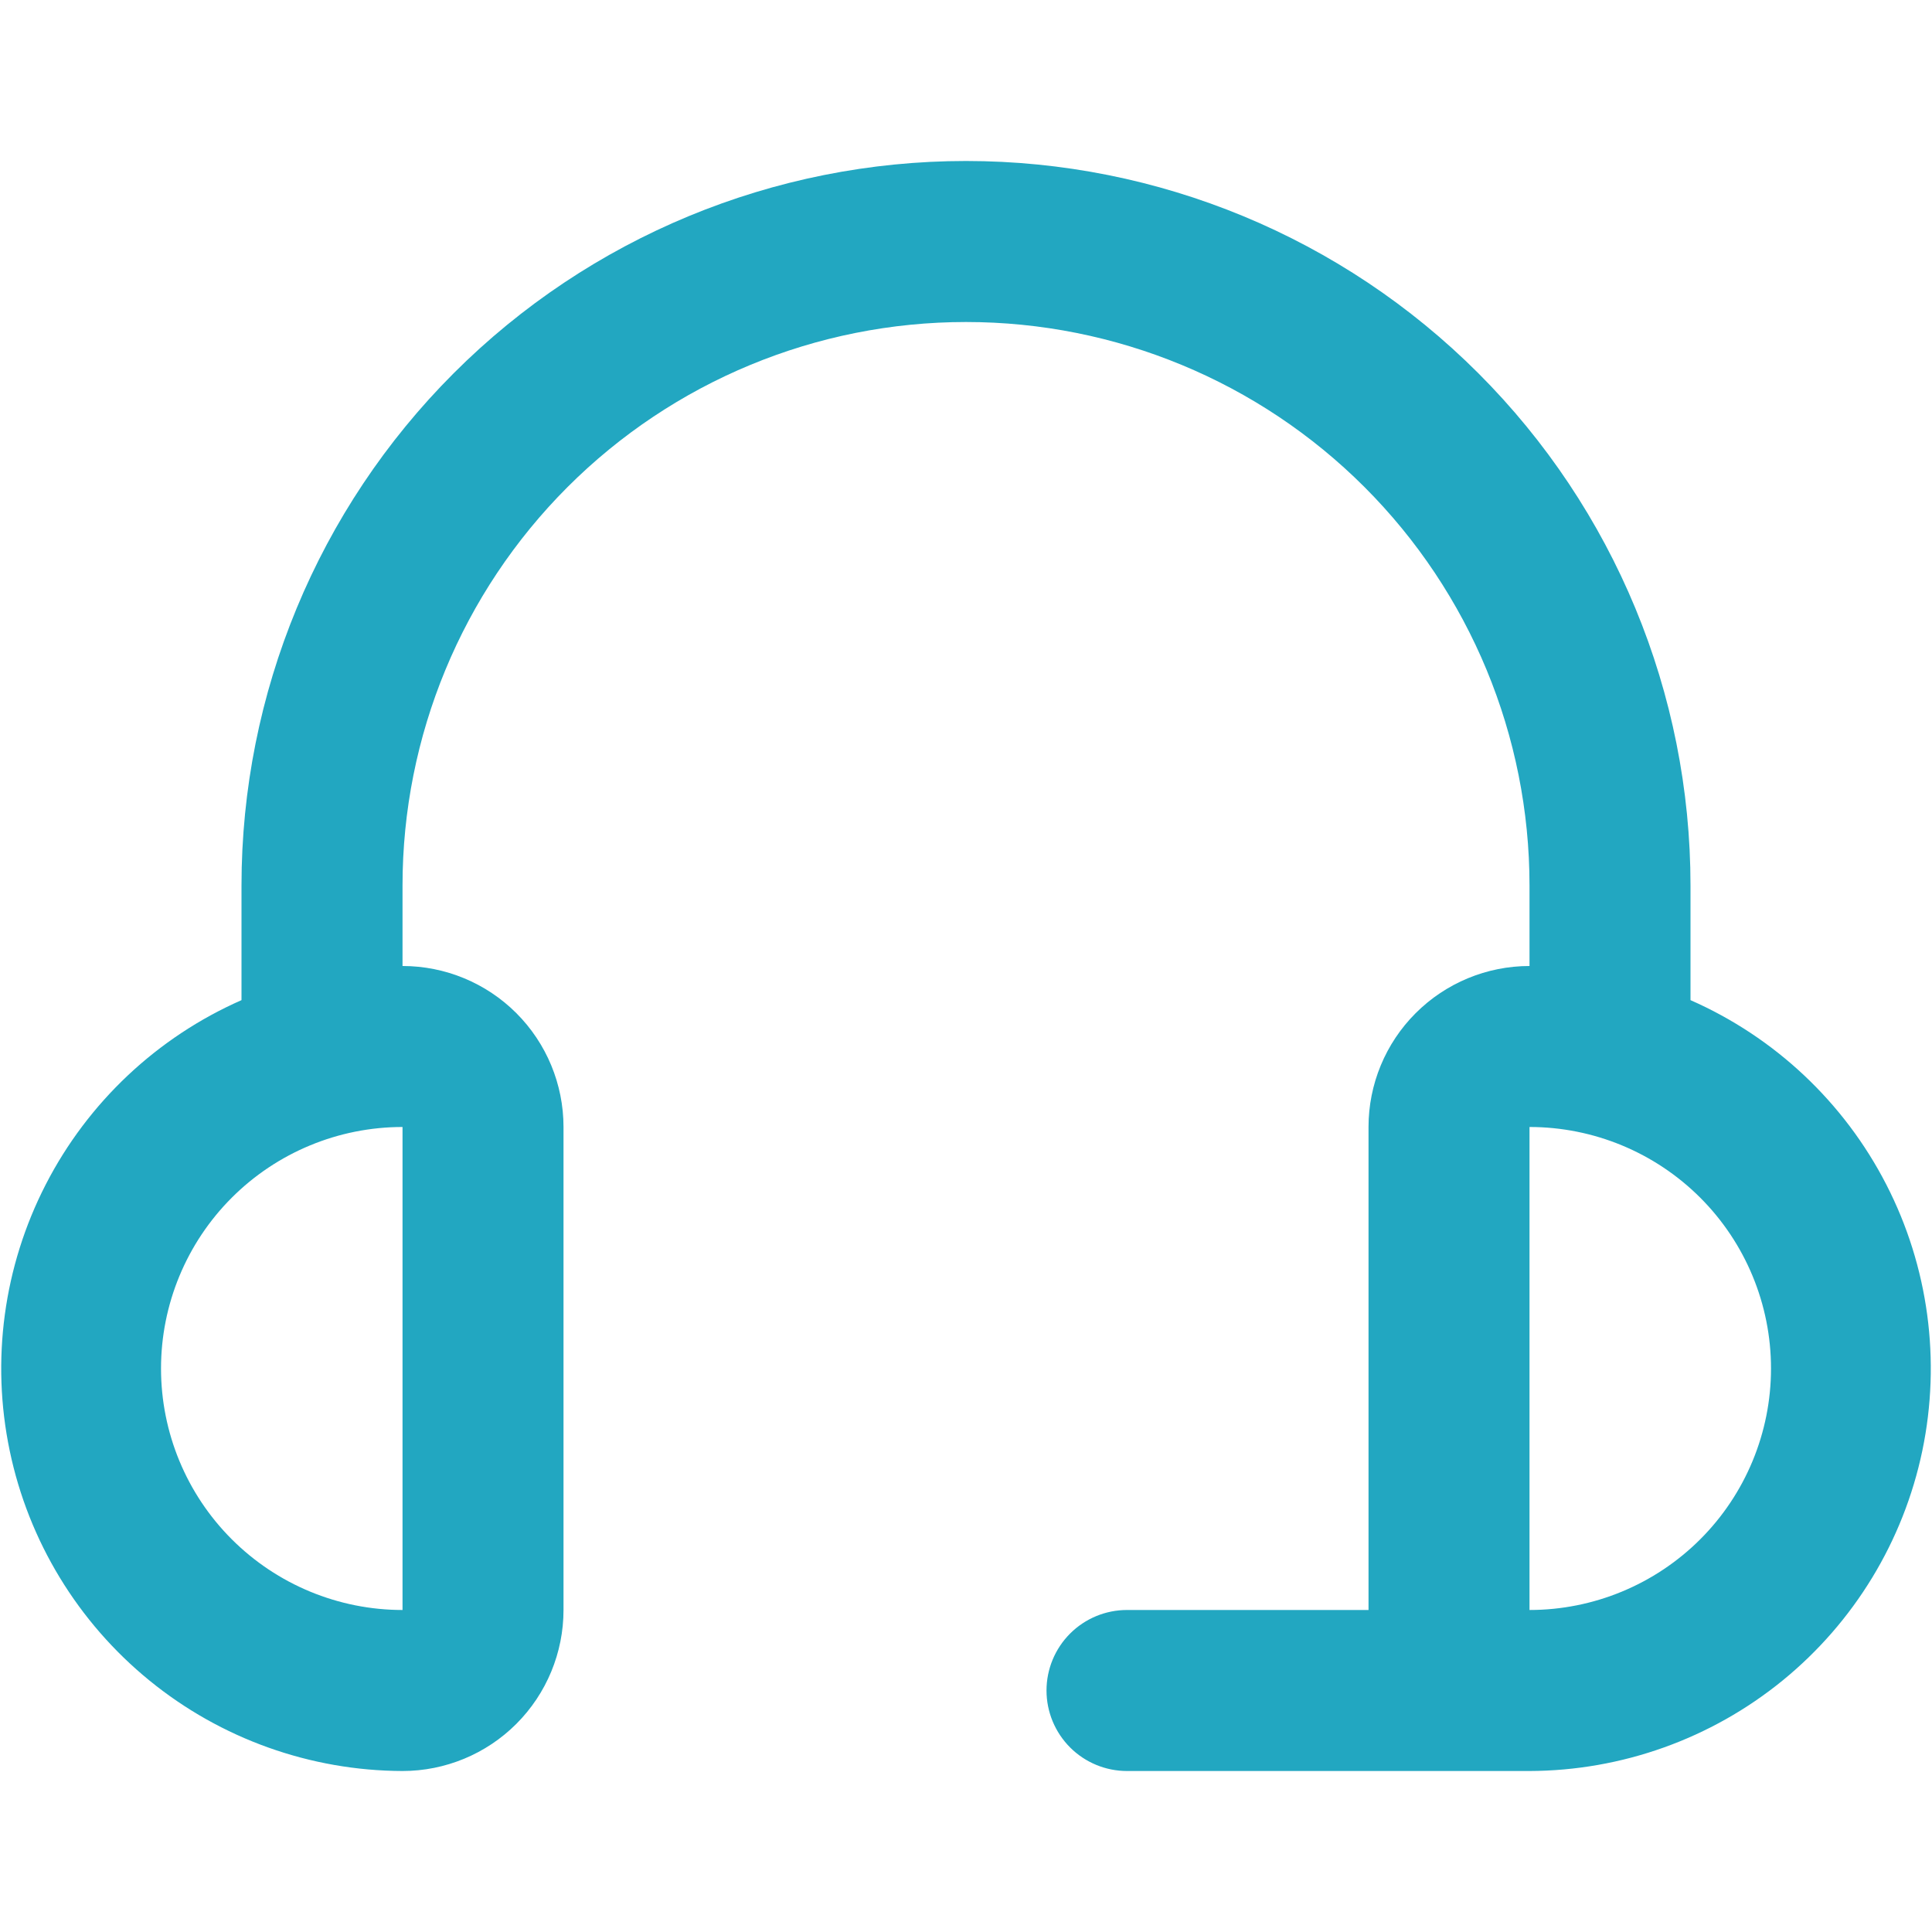
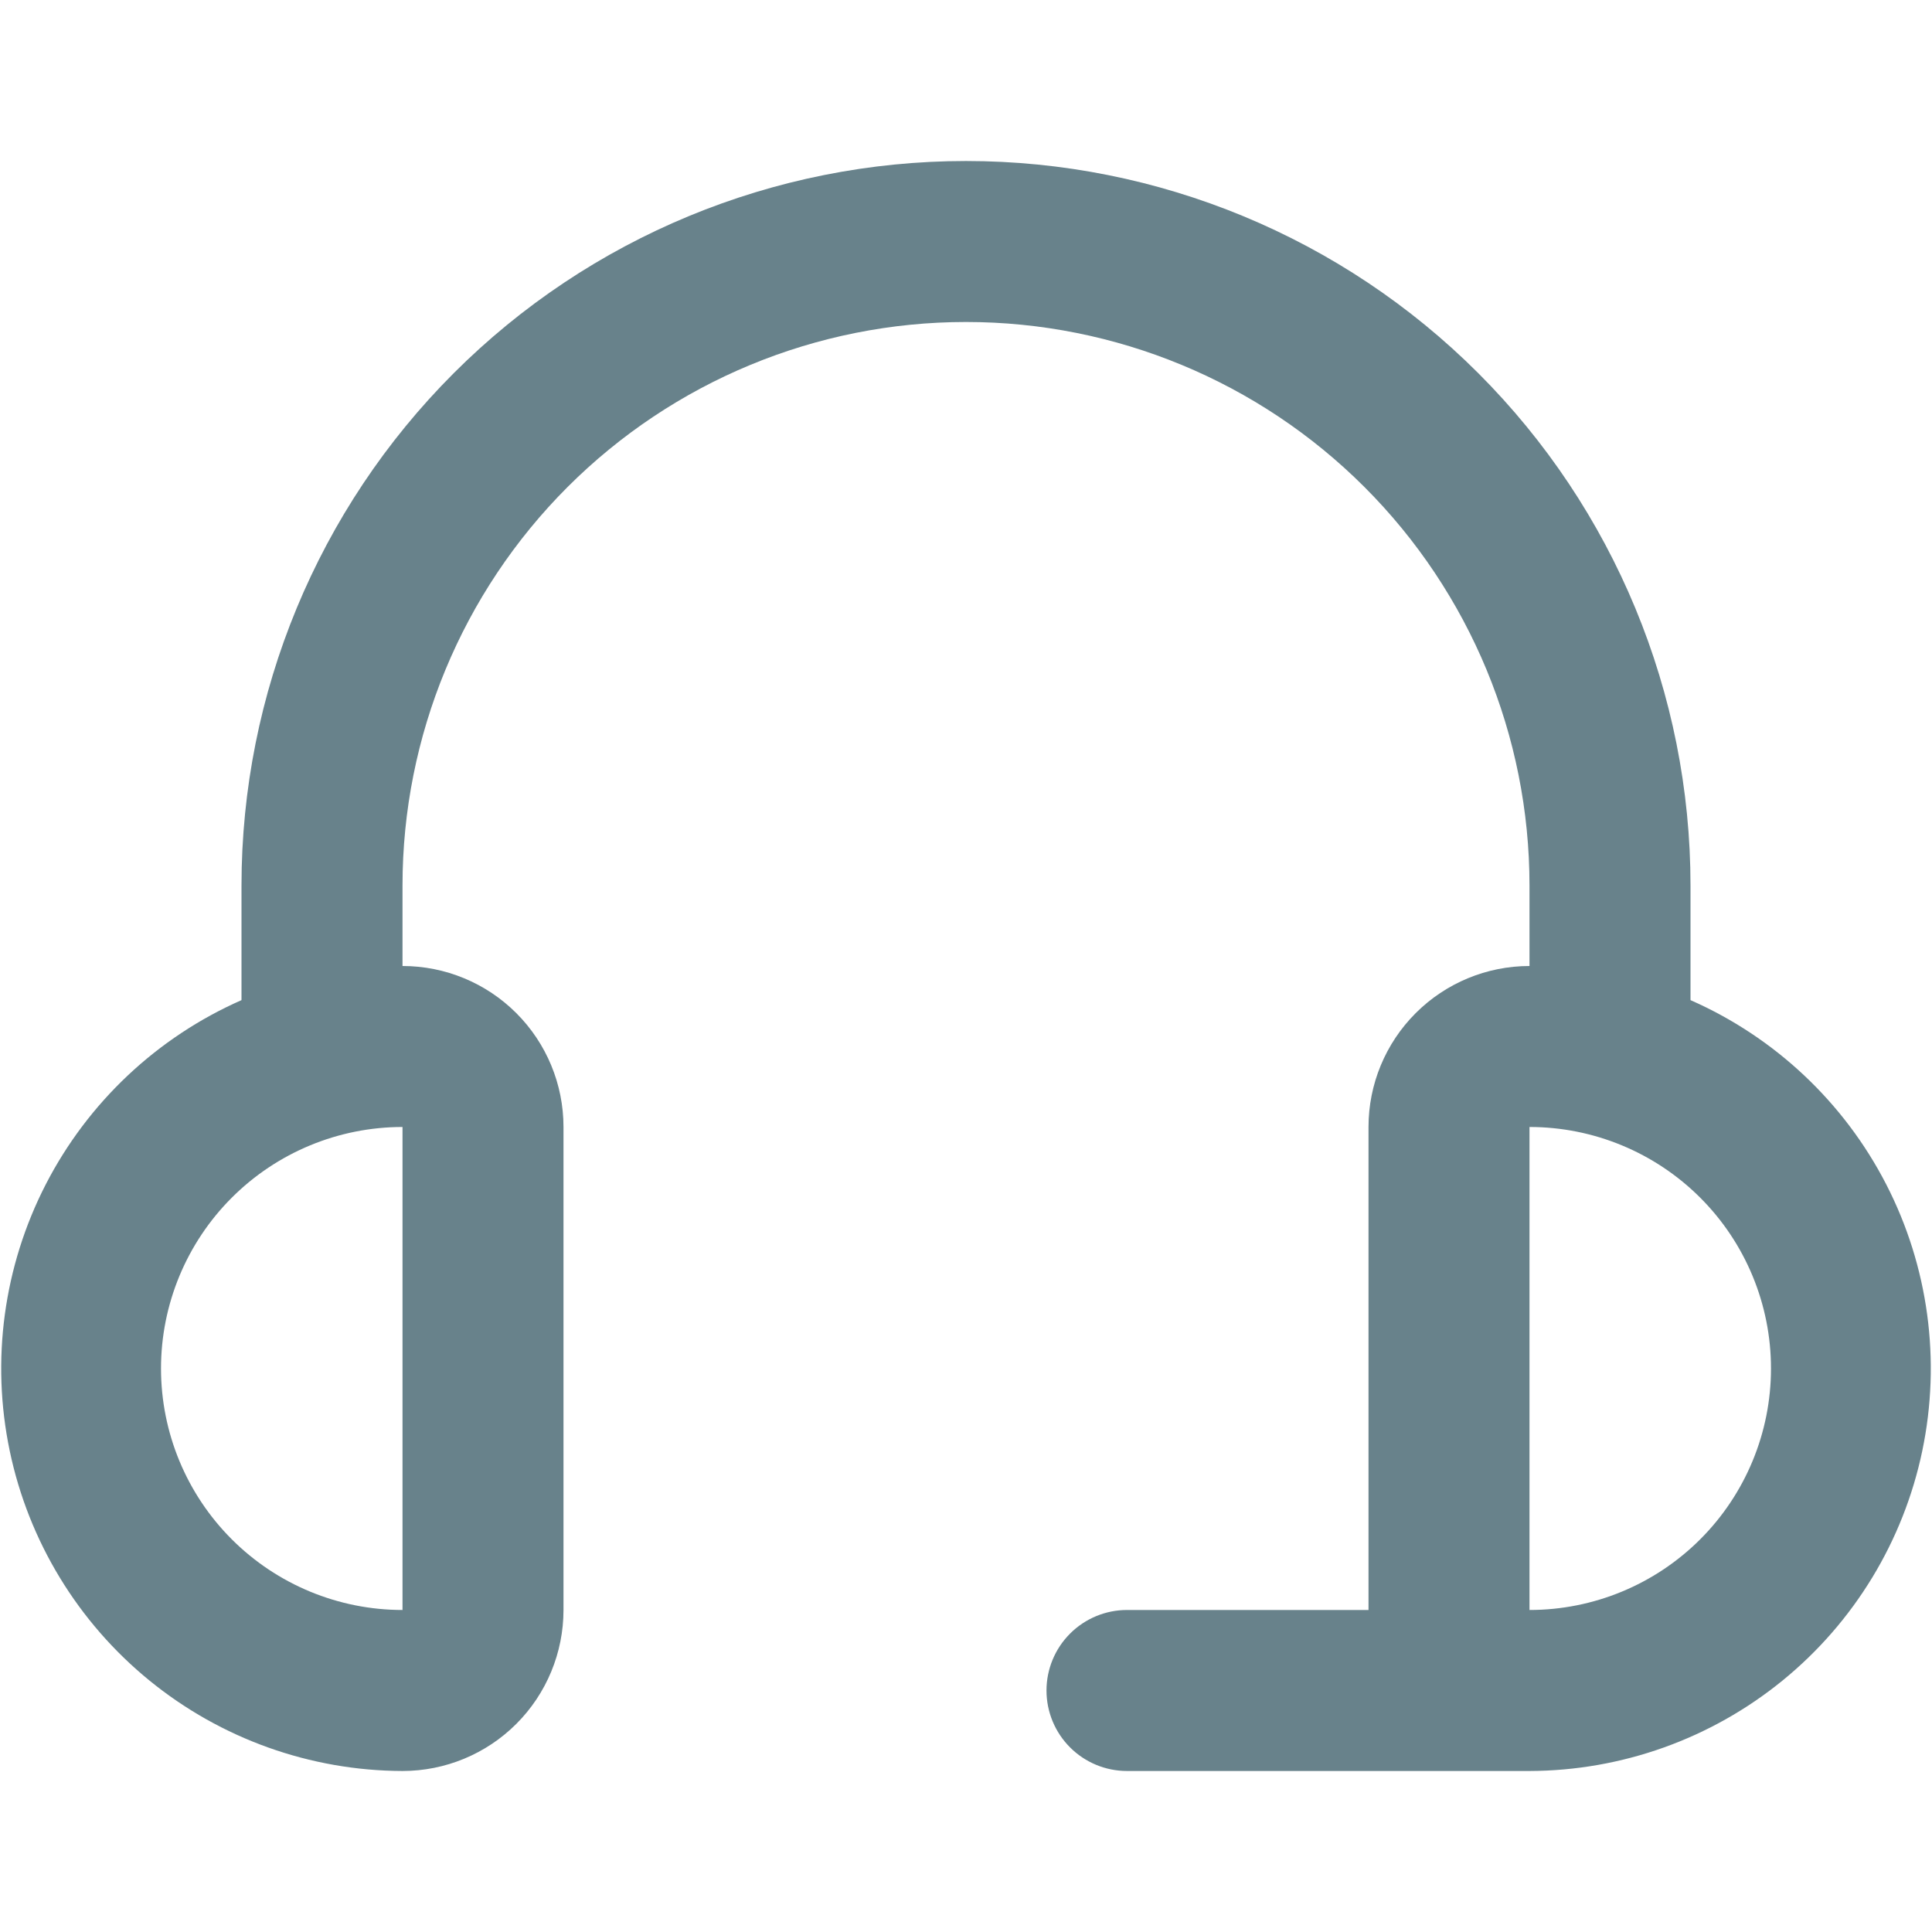
- <svg xmlns="http://www.w3.org/2000/svg" width="64" height="64" viewBox="0 0 64 64" fill="none">
-   <path d="M56 33.131V29.333C56 22.968 53.472 16.864 48.971 12.363C44.47 7.862 38.365 5.333 32 5.333C25.635 5.333 19.53 7.862 15.03 12.363C10.529 16.864 8 22.968 8 29.333V33.131C5.203 34.362 2.914 36.517 1.517 39.235C0.119 41.952 -0.303 45.068 0.322 48.059C0.946 51.051 2.58 53.737 4.949 55.668C7.317 57.599 10.277 58.657 13.334 58.667C14.748 58.667 16.105 58.105 17.105 57.105C18.105 56.104 18.667 54.748 18.667 53.333V37.333C18.667 35.919 18.105 34.562 17.105 33.562C16.105 32.562 14.748 32 13.334 32V29.333C13.334 24.383 15.3 19.635 18.801 16.134C22.302 12.633 27.049 10.667 32 10.667C36.951 10.667 41.699 12.633 45.2 16.134C48.7 19.635 50.667 24.383 50.667 29.333V32C49.252 32 47.896 32.562 46.896 33.562C45.895 34.562 45.334 35.919 45.334 37.333V53.333H37.334C36.626 53.333 35.948 53.614 35.448 54.114C34.948 54.614 34.667 55.293 34.667 56C34.667 56.707 34.948 57.385 35.448 57.886C35.948 58.386 36.626 58.667 37.334 58.667H50.667C53.723 58.657 56.683 57.599 59.052 55.668C61.42 53.737 63.054 51.051 63.679 48.059C64.303 45.068 63.882 41.952 62.484 39.235C61.086 36.517 58.797 34.362 56 33.131ZM13.334 53.333C11.212 53.333 9.177 52.49 7.677 50.99C6.176 49.49 5.334 47.455 5.334 45.333C5.334 43.212 6.176 41.177 7.677 39.676C9.177 38.176 11.212 37.333 13.334 37.333V53.333ZM50.667 53.333V37.333C52.789 37.333 54.823 38.176 56.324 39.676C57.824 41.177 58.667 43.212 58.667 45.333C58.667 47.455 57.824 49.49 56.324 50.99C54.823 52.49 52.789 53.333 50.667 53.333Z" fill="#22A7C1" />
+ <svg xmlns="http://www.w3.org/2000/svg" width="80" height="80" viewBox="0 0 80 80" fill="none">
+   <path d="M70 41.413V36.666C70 28.71 66.839 21.079 61.213 15.453C55.587 9.827 47.956 6.667 40 6.667C32.044 6.667 24.413 9.827 18.787 15.453C13.161 21.079 10 28.71 10 36.666V41.413C6.504 42.953 3.643 45.646 1.895 49.043C0.148 52.44 -0.379 56.335 0.402 60.074C1.183 63.813 3.225 67.171 6.186 69.585C9.146 71.998 12.847 73.322 16.667 73.333C18.435 73.333 20.131 72.631 21.381 71.381C22.631 70.13 23.333 68.435 23.333 66.666V46.666C23.333 44.898 22.631 43.203 21.381 41.953C20.131 40.702 18.435 40 16.667 40V36.666C16.667 30.478 19.125 24.543 23.501 20.167C27.877 15.791 33.812 13.333 40 13.333C46.188 13.333 52.123 15.791 56.499 20.167C60.875 24.543 63.333 30.478 63.333 36.666V40C61.565 40 59.87 40.702 58.619 41.953C57.369 43.203 56.667 44.898 56.667 46.666V66.666H46.667C45.783 66.666 44.935 67.018 44.31 67.643C43.684 68.268 43.333 69.116 43.333 70C43.333 70.884 43.684 71.732 44.31 72.357C44.935 72.982 45.783 73.333 46.667 73.333H63.333C67.153 73.322 70.854 71.998 73.814 69.585C76.775 67.171 78.817 63.813 79.598 60.074C80.379 56.335 79.852 52.44 78.105 49.043C76.357 45.646 73.496 42.953 70 41.413ZM16.667 66.666C14.014 66.666 11.471 65.613 9.596 63.738C7.72 61.862 6.667 59.319 6.667 56.666C6.667 54.014 7.72 51.471 9.596 49.595C11.471 47.72 14.014 46.666 16.667 46.666V66.666ZM63.333 66.666V46.666C65.986 46.666 68.529 47.72 70.404 49.595C72.28 51.471 73.333 54.014 73.333 56.666C73.333 59.319 72.28 61.862 70.404 63.738C68.529 65.613 65.986 66.666 63.333 66.666Z" fill="#68828B" />
</svg>
